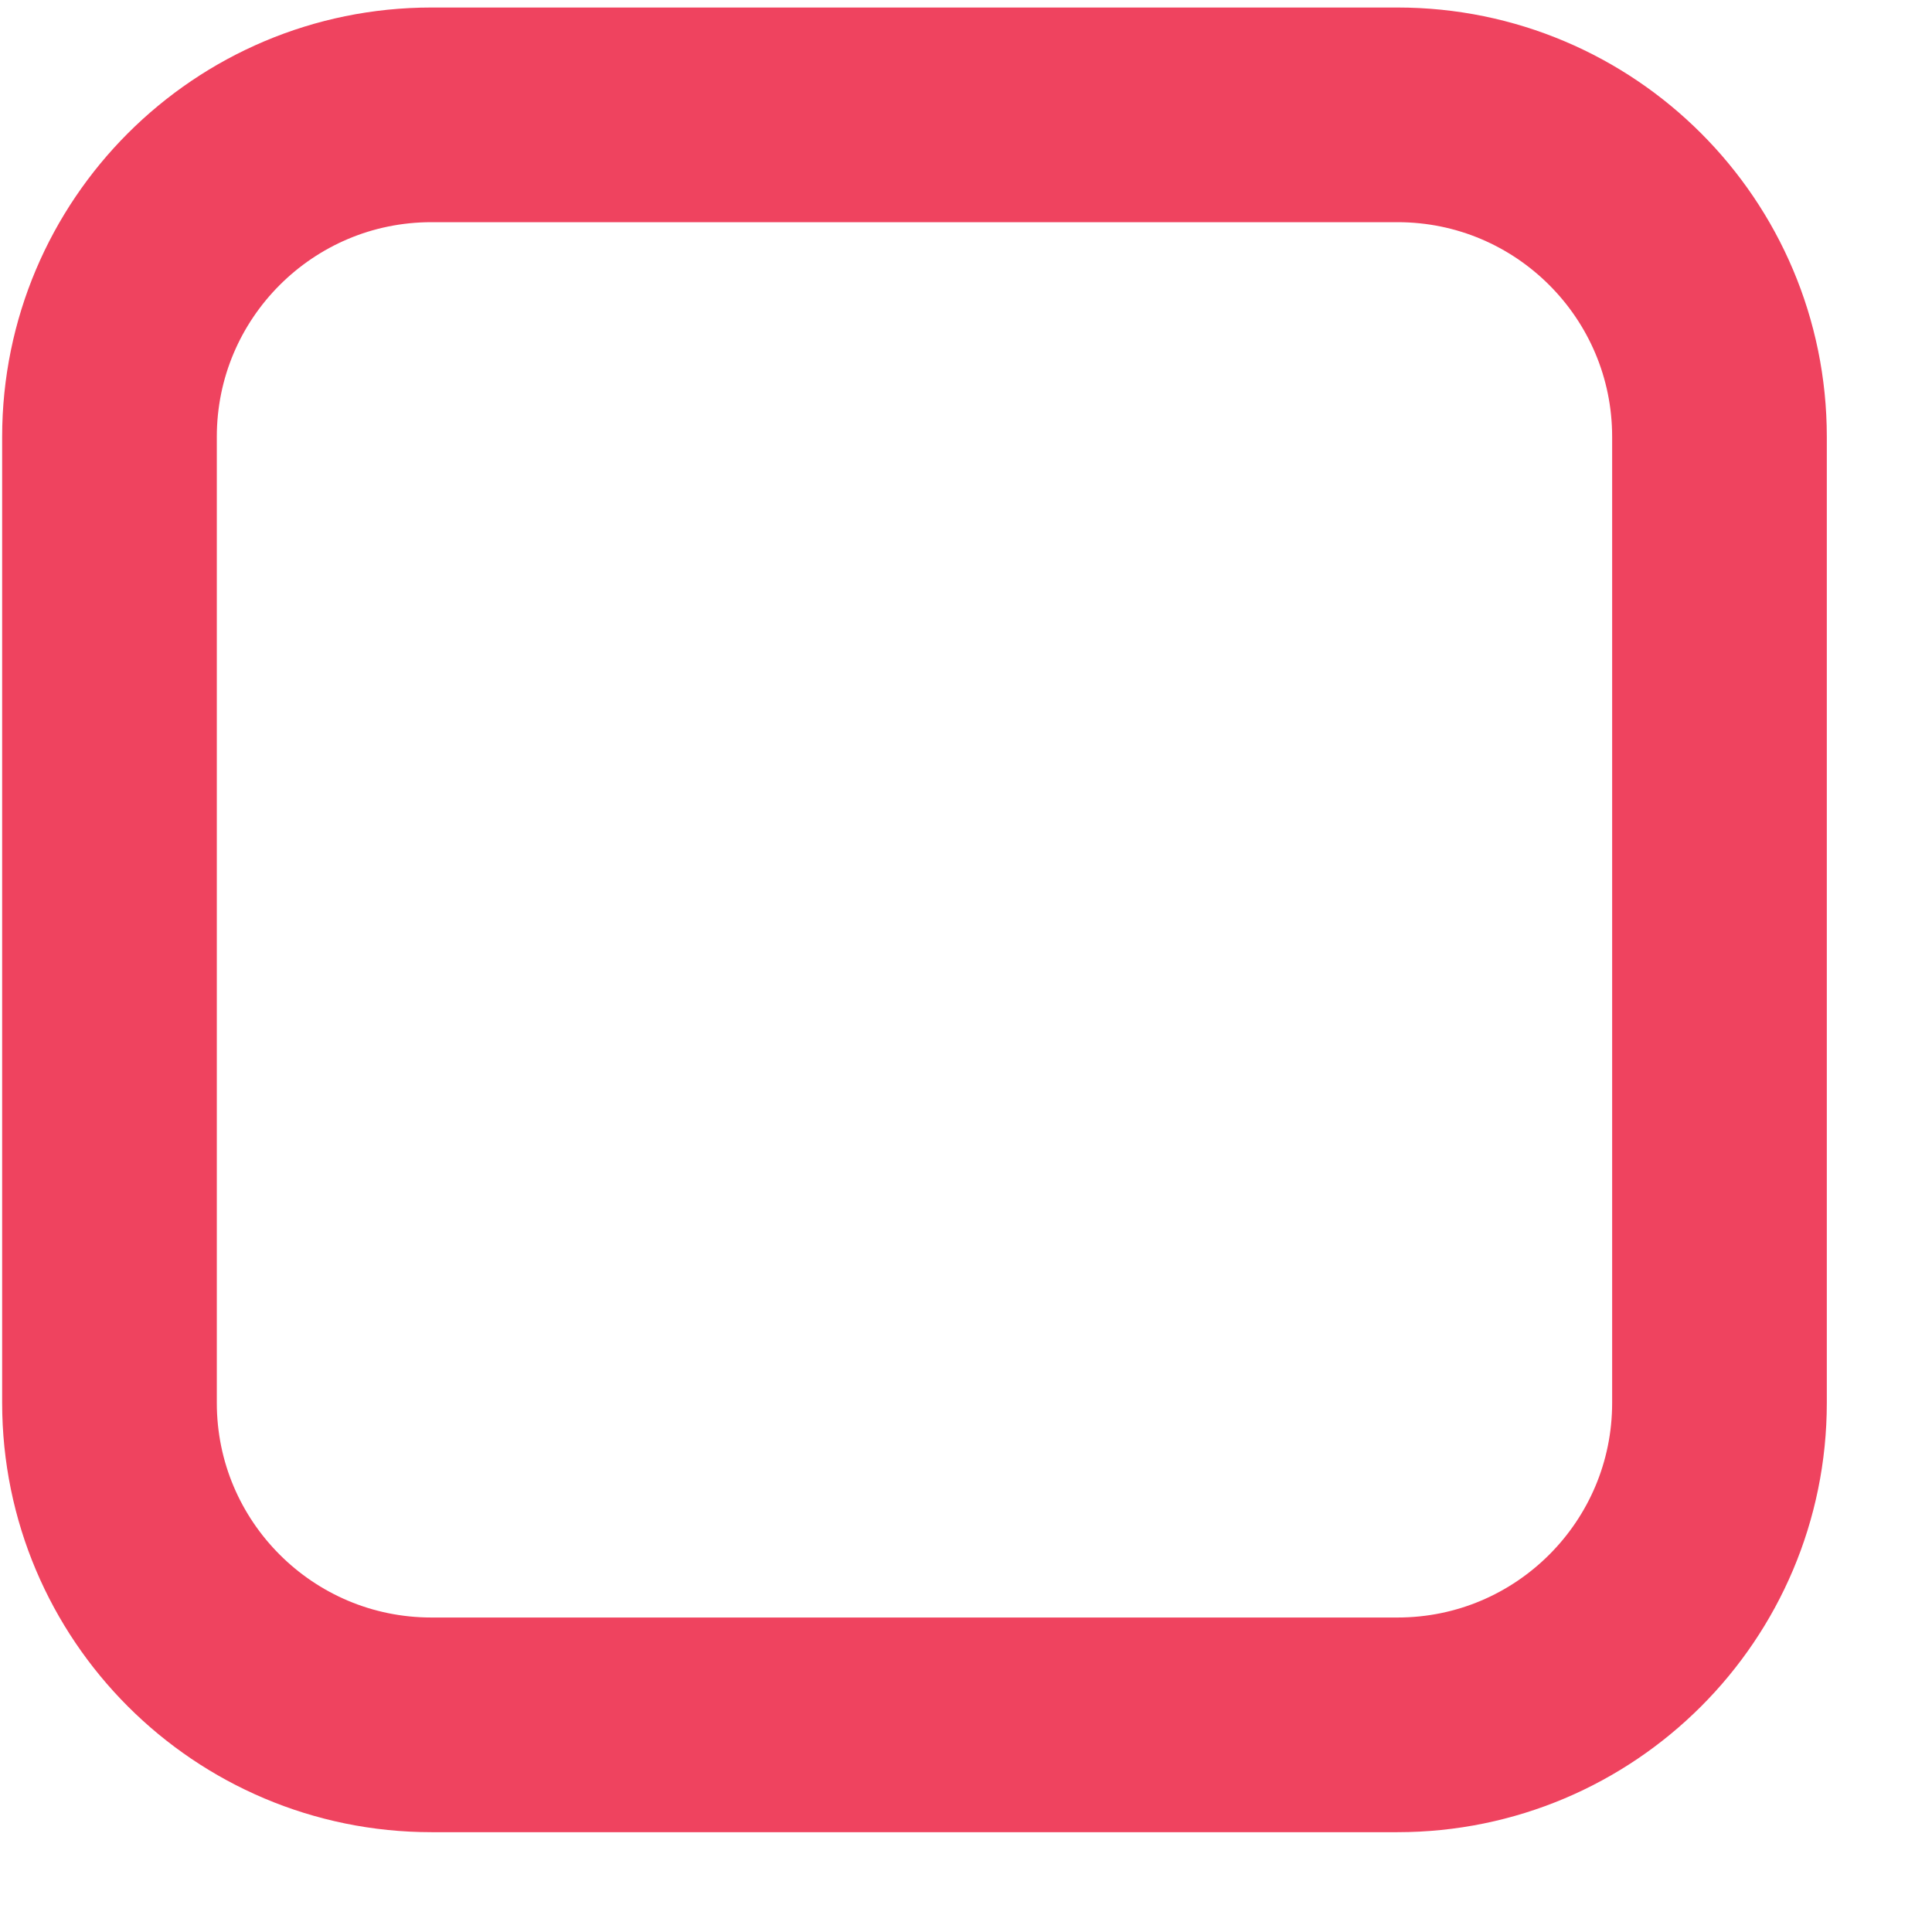
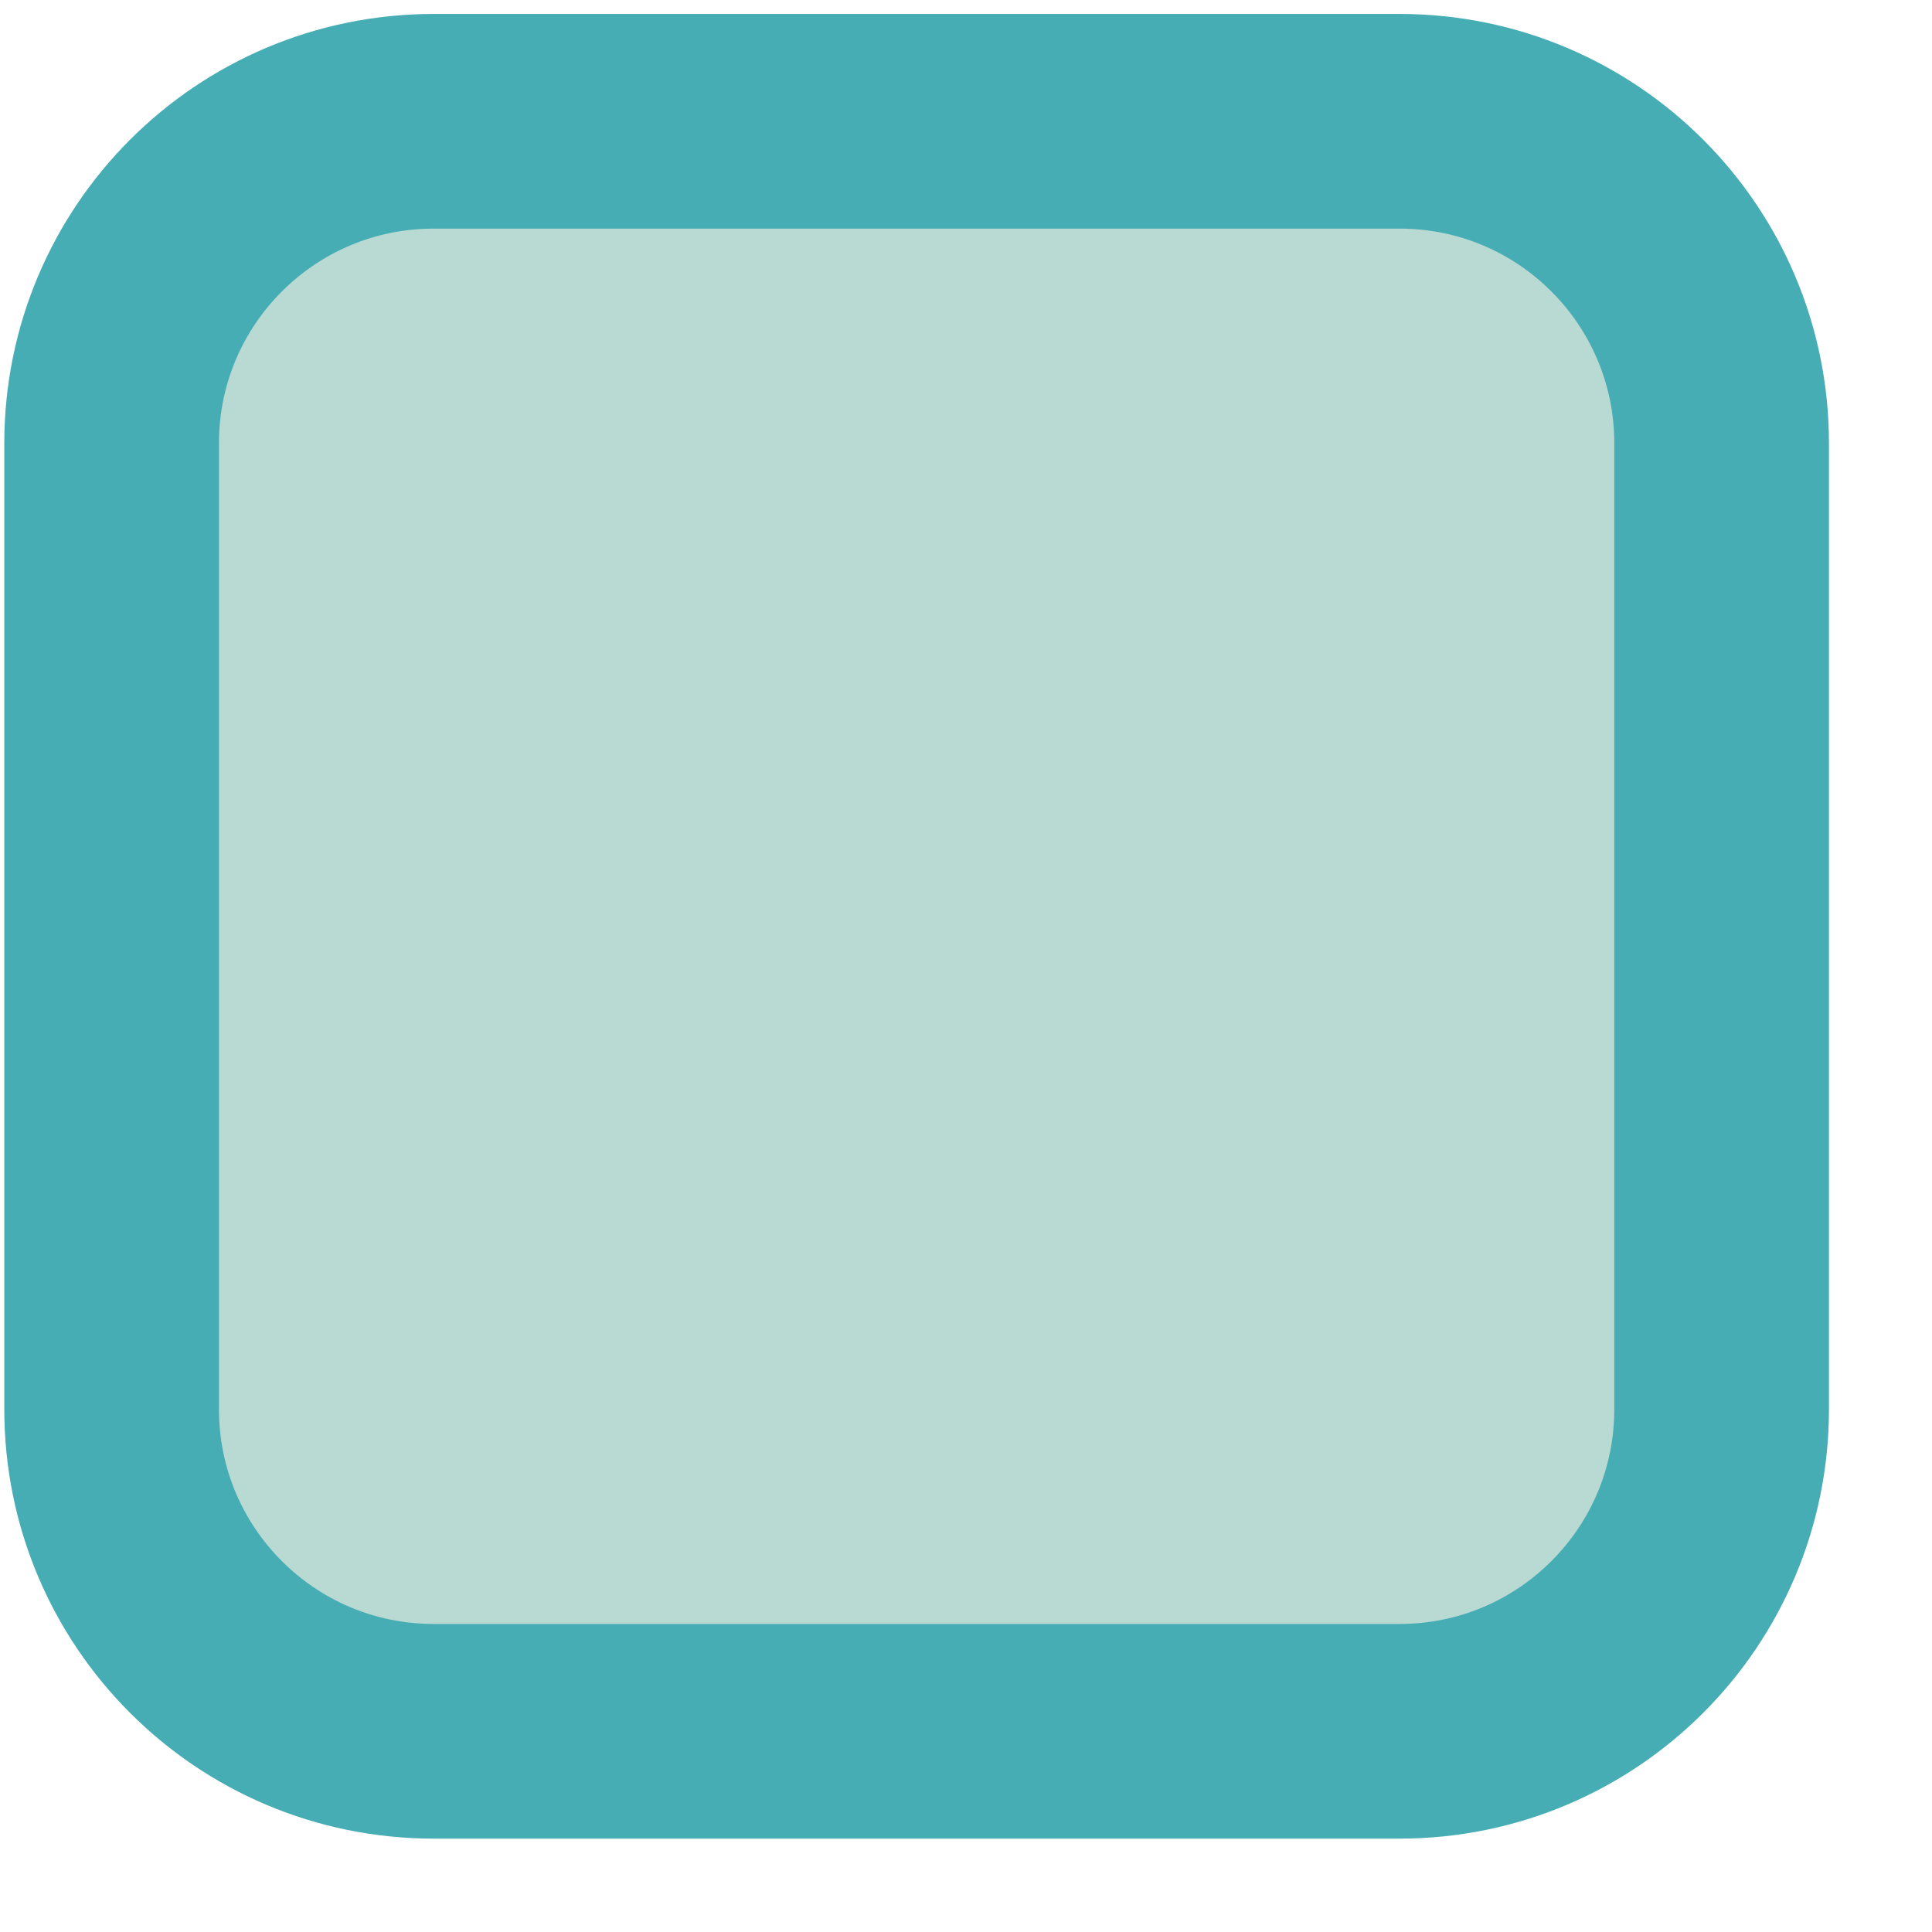
<svg xmlns="http://www.w3.org/2000/svg" width="18px" height="18px" viewBox="0 0 18 18" version="1.1">
  <g id="Page-1" stroke="none" stroke-width="1" fill="none" fill-rule="evenodd">
-     <g id="Check_icons-02" transform="translate(1, 1)" stroke="#EF435F" stroke-width="2">
-       <rect id="Rectangle" x="0.02" y="0.07" width="15" height="15" rx="3" />
+     <g id="Check_icons-01" transform="translate(1, 1)">
+       <rect id="Rectangle" fill="#B9D9D3" x="0.04" y="0.13" width="15" height="15" rx="3" />
+       <rect id="Rectangle" stroke="#47ADB4" stroke-width="2" x="0.04" y="0.13" width="15" height="15" rx="3" />
    </g>
  </g>
</svg>
